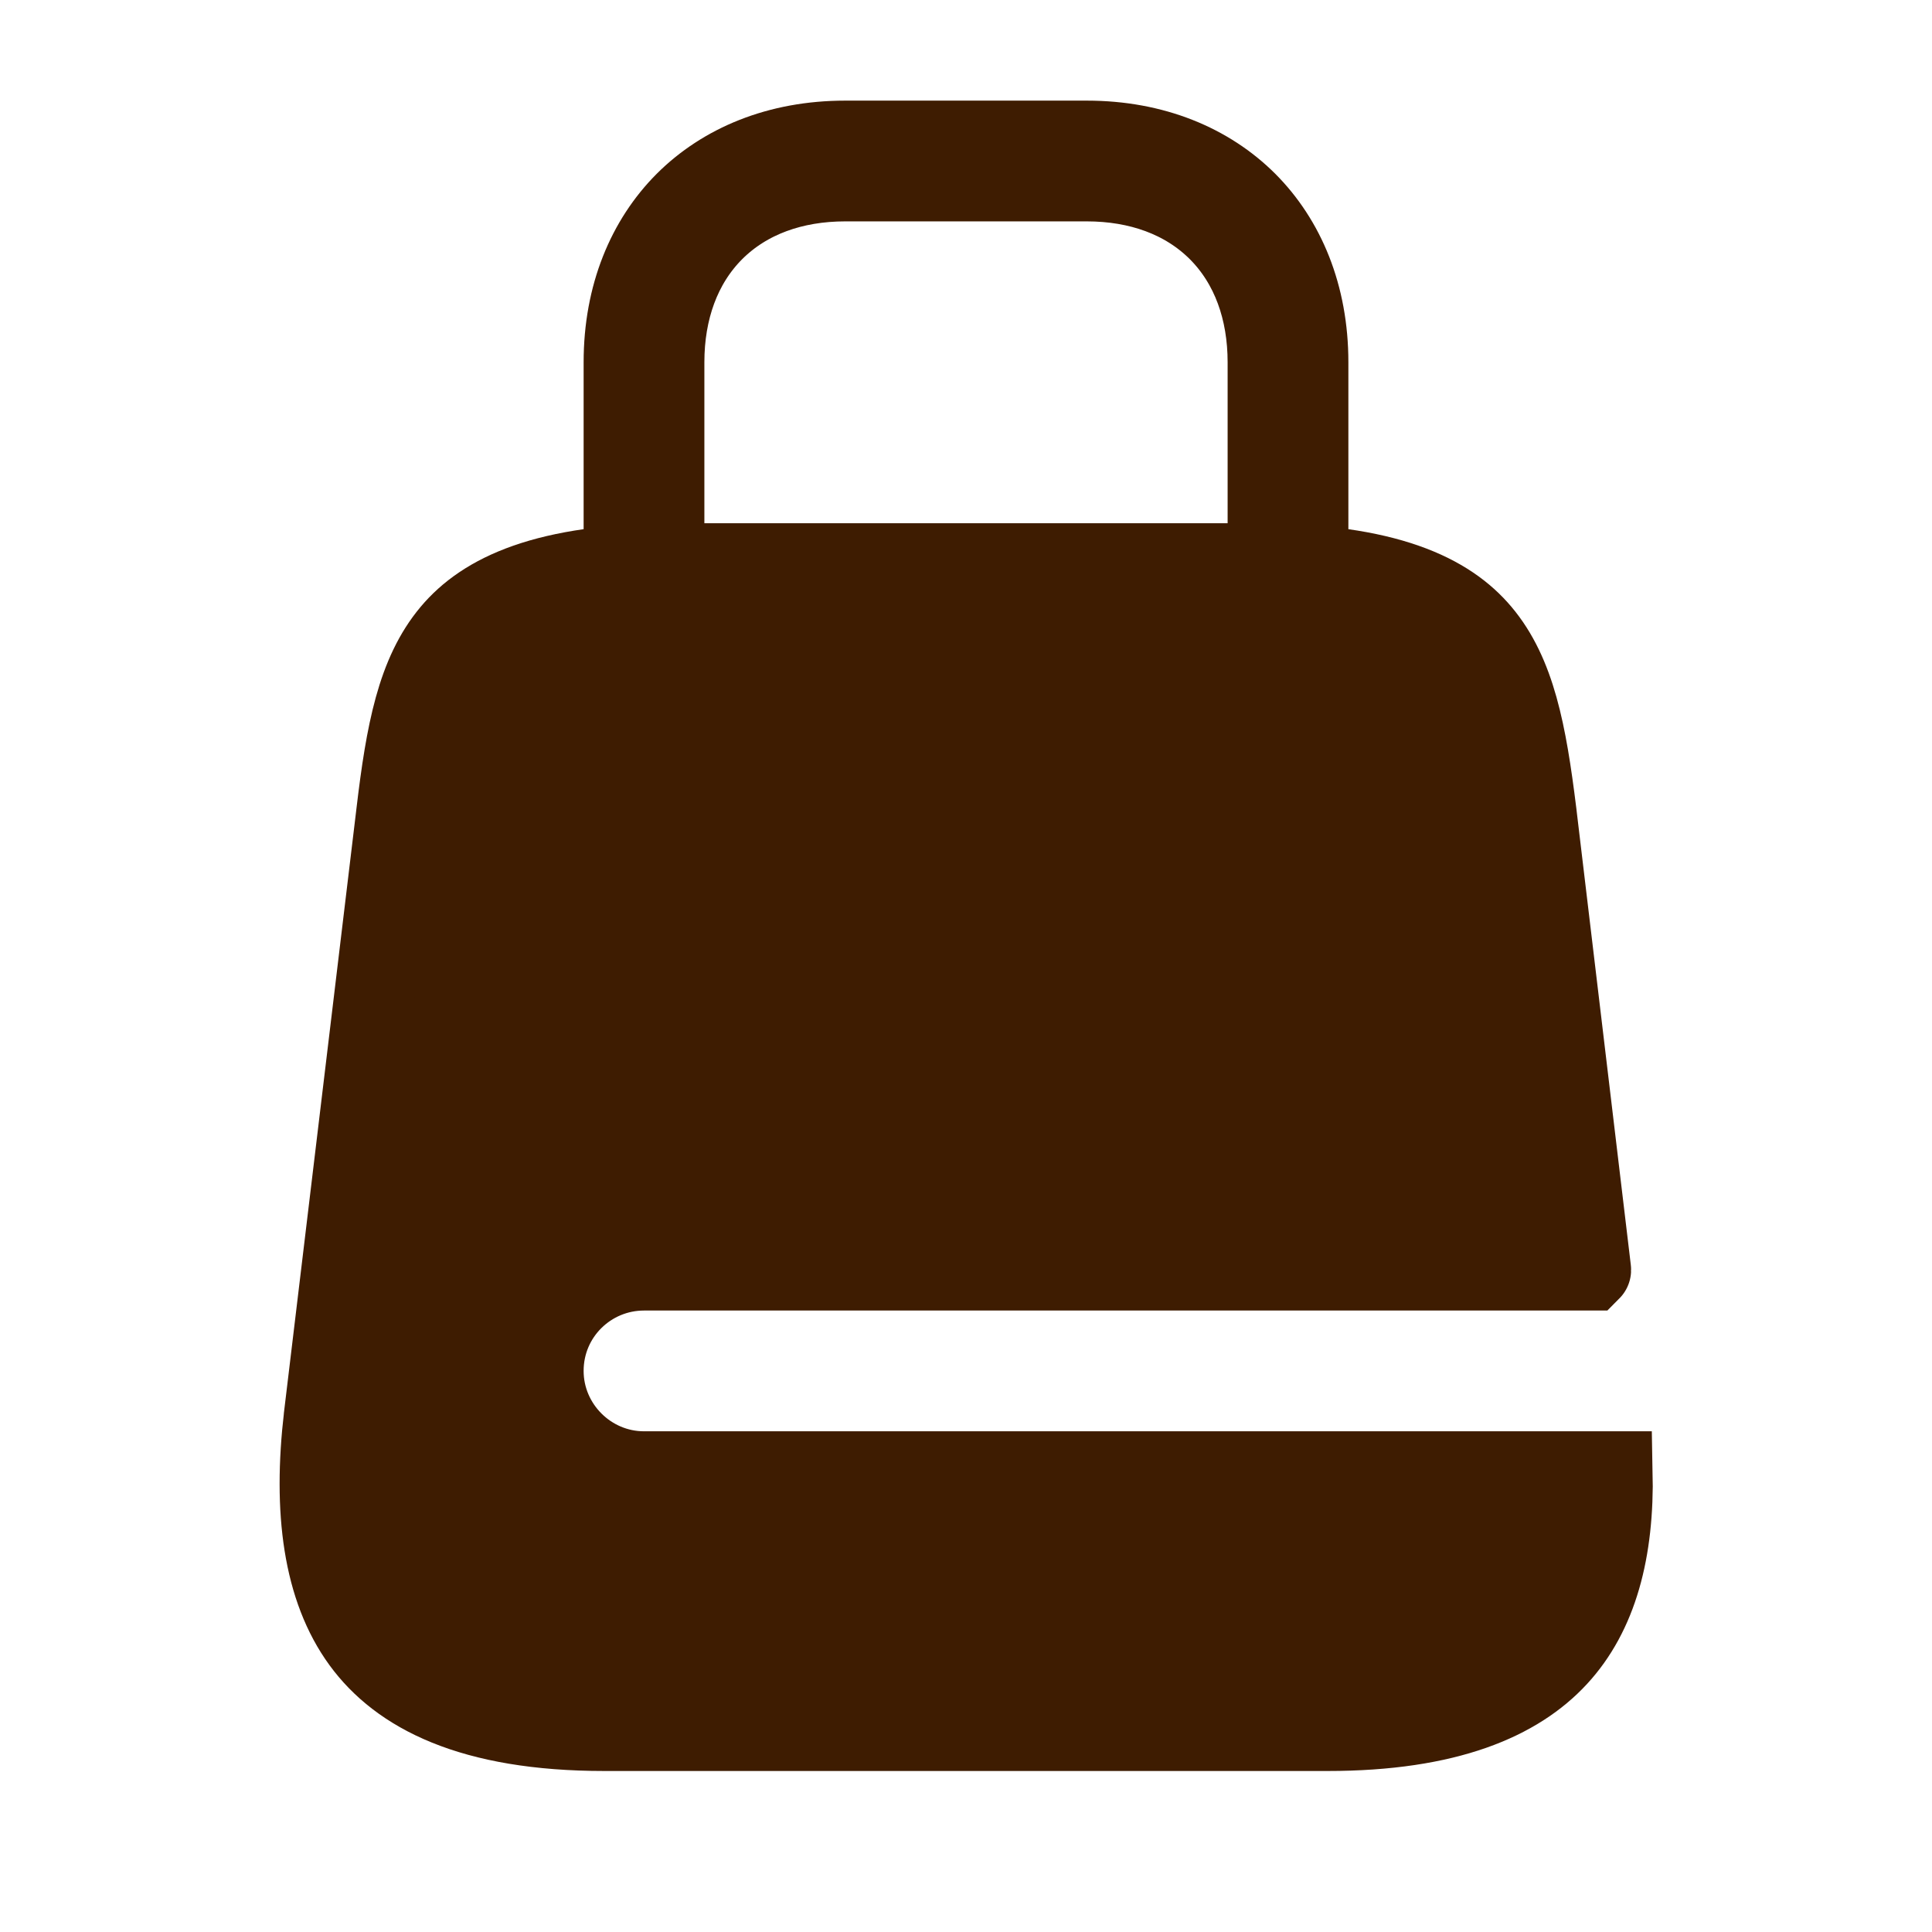
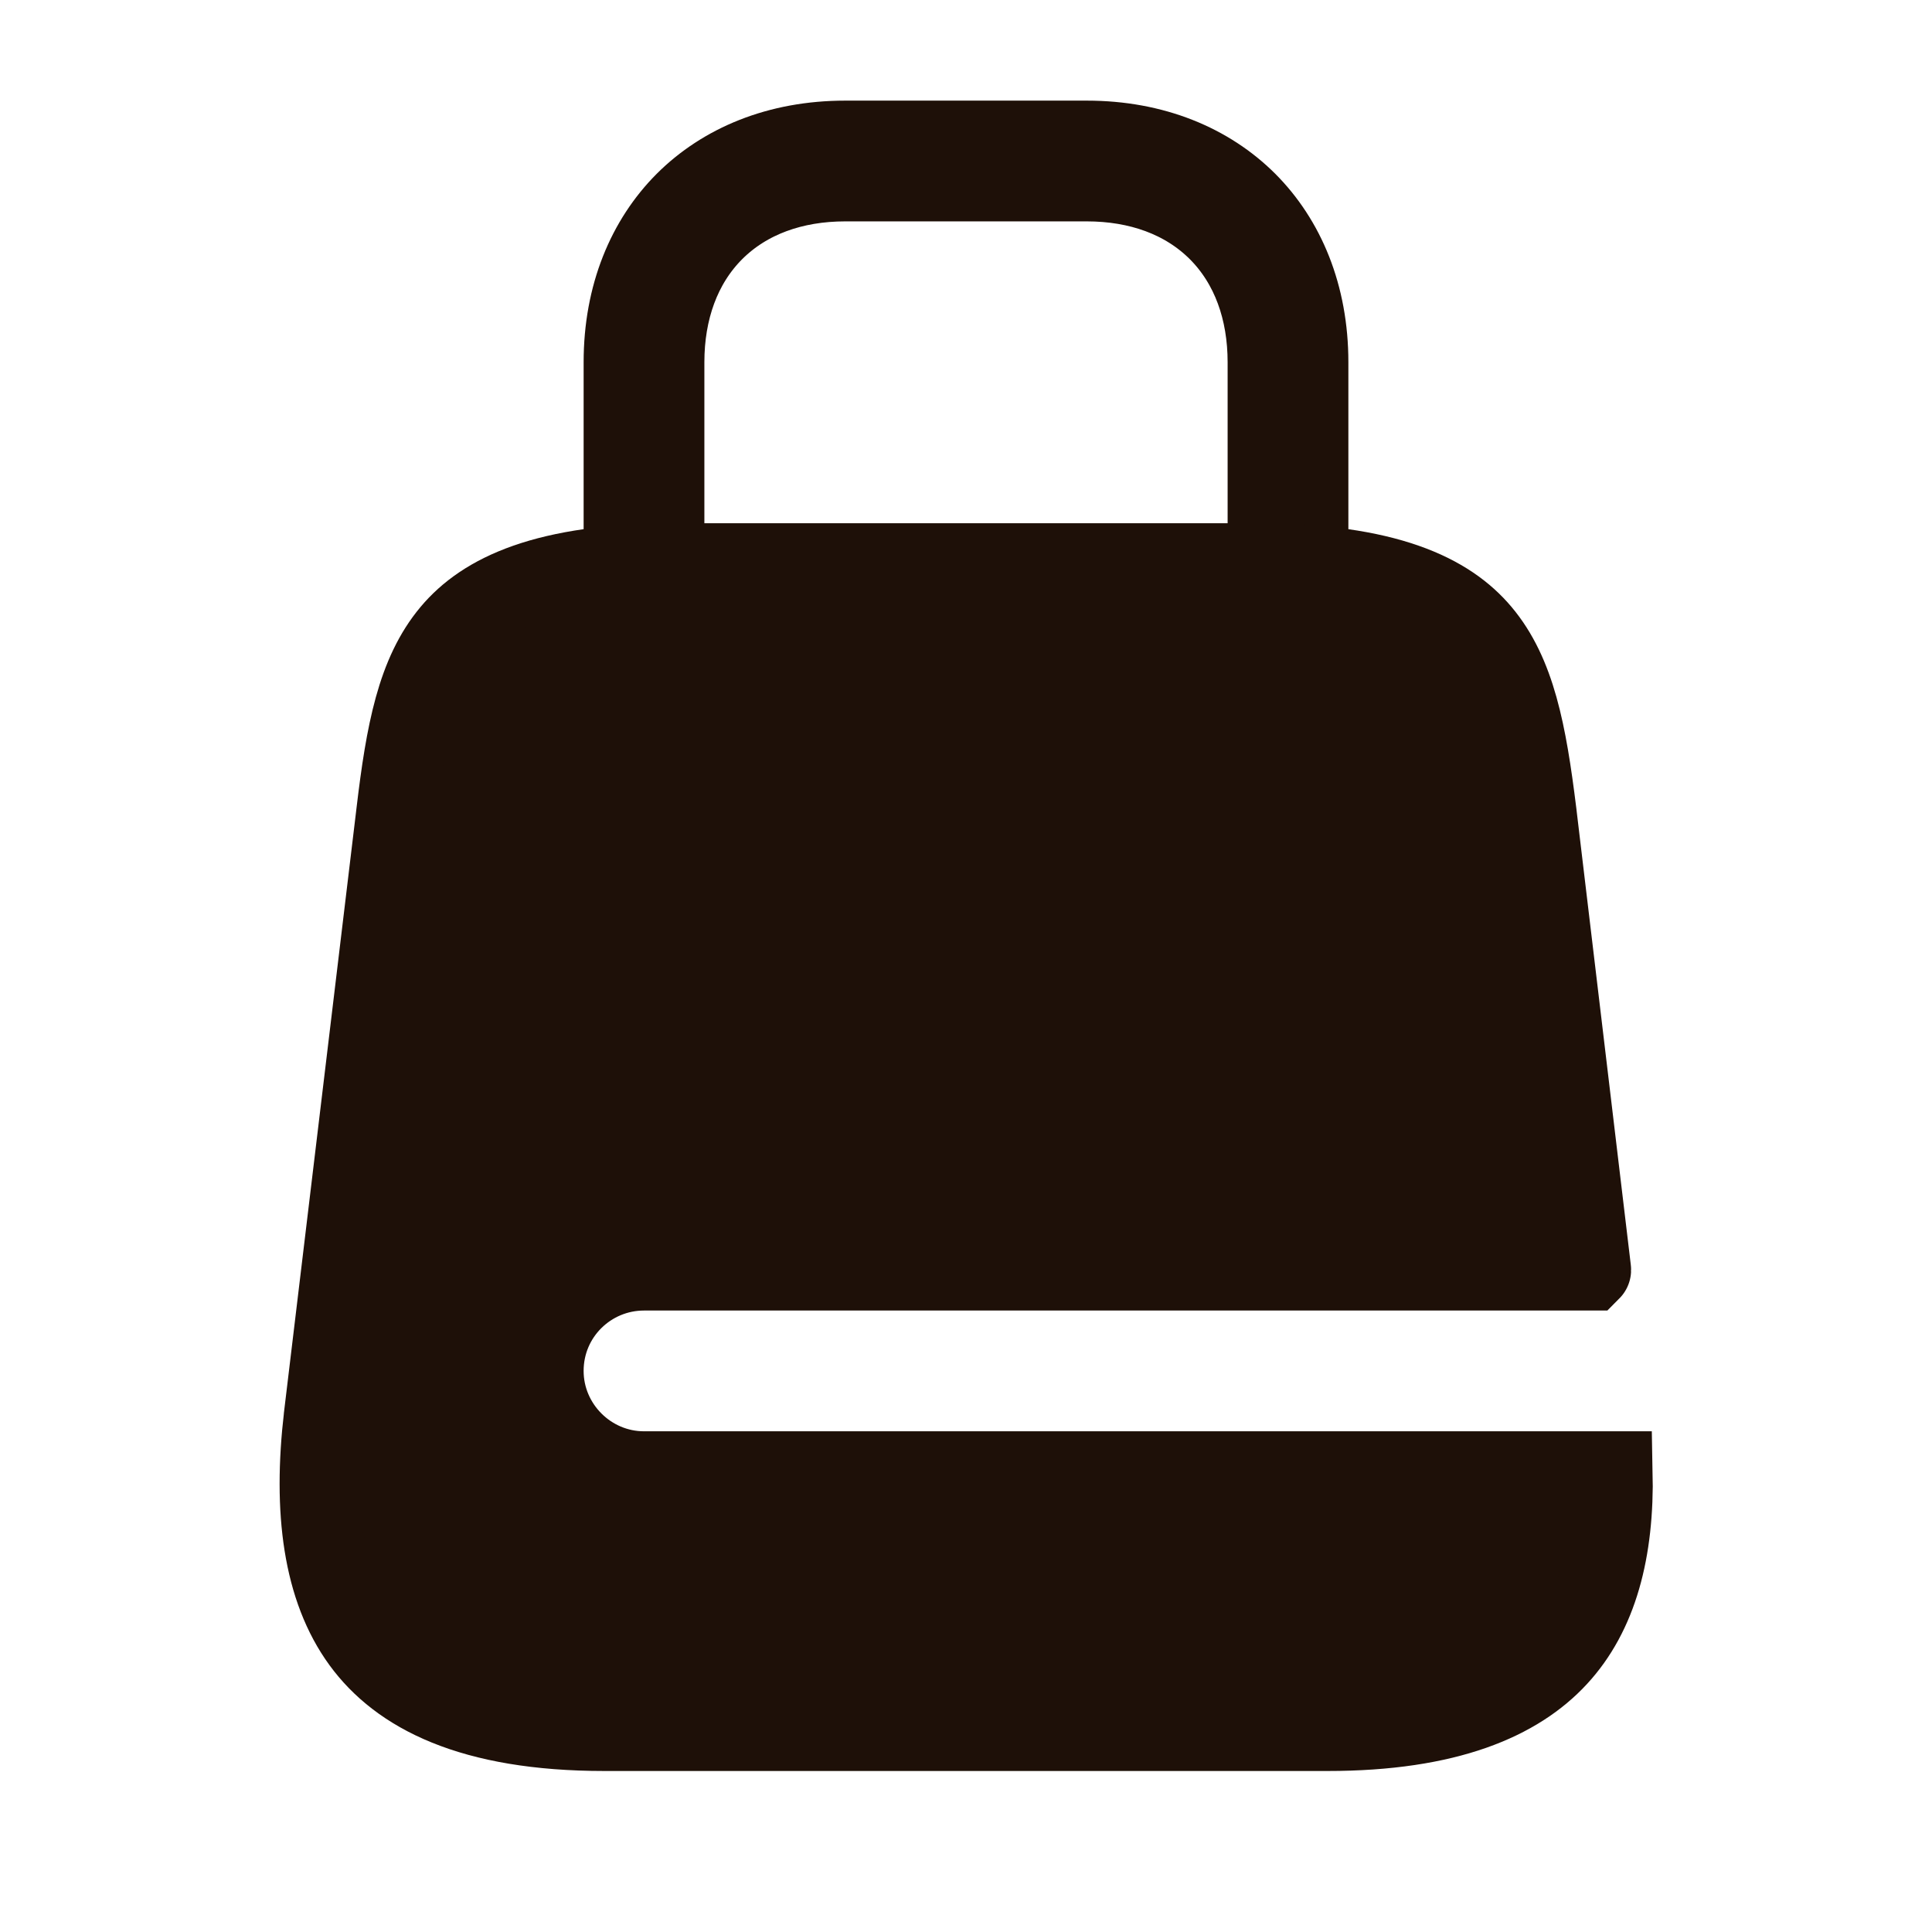
<svg xmlns="http://www.w3.org/2000/svg" width="24" height="24" viewBox="0 0 24 24" fill="none">
-   <path d="M16 8.25C15.866 8.25 15.75 8.134 15.75 8V4.5C15.75 3.856 15.548 3.281 15.134 2.866C14.719 2.452 14.145 2.25 13.5 2.25H10.5C9.855 2.25 9.281 2.452 8.866 2.866C8.452 3.281 8.25 3.856 8.25 4.5V8C8.25 8.134 8.134 8.25 8 8.25C7.866 8.25 7.75 8.134 7.75 8V4.5C7.75 3.665 8.041 2.984 8.512 2.512C8.984 2.041 9.665 1.75 10.5 1.75H13.5C14.335 1.75 15.016 2.041 15.488 2.512C15.959 2.984 16.25 3.665 16.25 4.5V8C16.25 8.134 16.134 8.25 16 8.25Z" fill="#3E1C01" stroke="#3E1C01" />
-   <path d="M4.926 10.09L4.926 10.089C5.044 9.099 5.18 8.369 5.609 7.859C6.01 7.382 6.766 7 8.4 7H15.6C17.233 7 17.99 7.382 18.393 7.86C18.823 8.37 18.961 9.1 19.084 10.09C19.084 10.091 19.084 10.091 19.084 10.091L19.762 15.772C19.763 15.775 19.762 15.776 19.762 15.777C19.762 15.778 19.761 15.779 19.76 15.78C19.76 15.78 19.76 15.78 19.76 15.78H8C7.318 15.78 6.75 16.329 6.75 17.03C6.75 17.716 7.314 18.28 8 18.28H20.03C20.03 18.28 20.03 18.28 20.03 18.28C20.051 19.266 19.841 20.046 19.346 20.581C18.854 21.114 17.99 21.5 16.49 21.5H7.51C5.846 21.5 4.962 21.027 4.498 20.392C4.017 19.734 3.887 18.772 4.026 17.589C4.026 17.589 4.026 17.589 4.026 17.588L4.926 10.09Z" fill="#3E1C01" stroke="#3E1C01" />
+   <path d="M16 8.25C15.866 8.25 15.75 8.134 15.75 8V4.5C15.75 3.856 15.548 3.281 15.134 2.866C14.719 2.452 14.145 2.25 13.5 2.25H10.5C9.855 2.25 9.281 2.452 8.866 2.866C8.452 3.281 8.25 3.856 8.25 4.5V8C8.25 8.134 8.134 8.25 8 8.25C7.866 8.25 7.75 8.134 7.75 8V4.5C7.75 3.665 8.041 2.984 8.512 2.512C8.984 2.041 9.665 1.75 10.5 1.75H13.5C14.335 1.75 15.016 2.041 15.488 2.512C15.959 2.984 16.25 3.665 16.25 4.5V8C16.25 8.134 16.134 8.25 16 8.25Z" fill="#1e1008" stroke="#1e1008" />
+   <path d="M4.926 10.09L4.926 10.089C5.044 9.099 5.18 8.369 5.609 7.859C6.01 7.382 6.766 7 8.4 7H15.6C17.233 7 17.99 7.382 18.393 7.86C18.823 8.37 18.961 9.1 19.084 10.09C19.084 10.091 19.084 10.091 19.084 10.091L19.762 15.772C19.763 15.775 19.762 15.776 19.762 15.777C19.762 15.778 19.761 15.779 19.76 15.78C19.76 15.78 19.76 15.78 19.76 15.78H8C7.318 15.78 6.75 16.329 6.75 17.03C6.75 17.716 7.314 18.28 8 18.28H20.03C20.03 18.28 20.03 18.28 20.03 18.28C20.051 19.266 19.841 20.046 19.346 20.581C18.854 21.114 17.99 21.5 16.49 21.5H7.51C5.846 21.5 4.962 21.027 4.498 20.392C4.017 19.734 3.887 18.772 4.026 17.589C4.026 17.589 4.026 17.589 4.026 17.588L4.926 10.09Z" fill="#1e1008" stroke="#1e1008" />
</svg>
